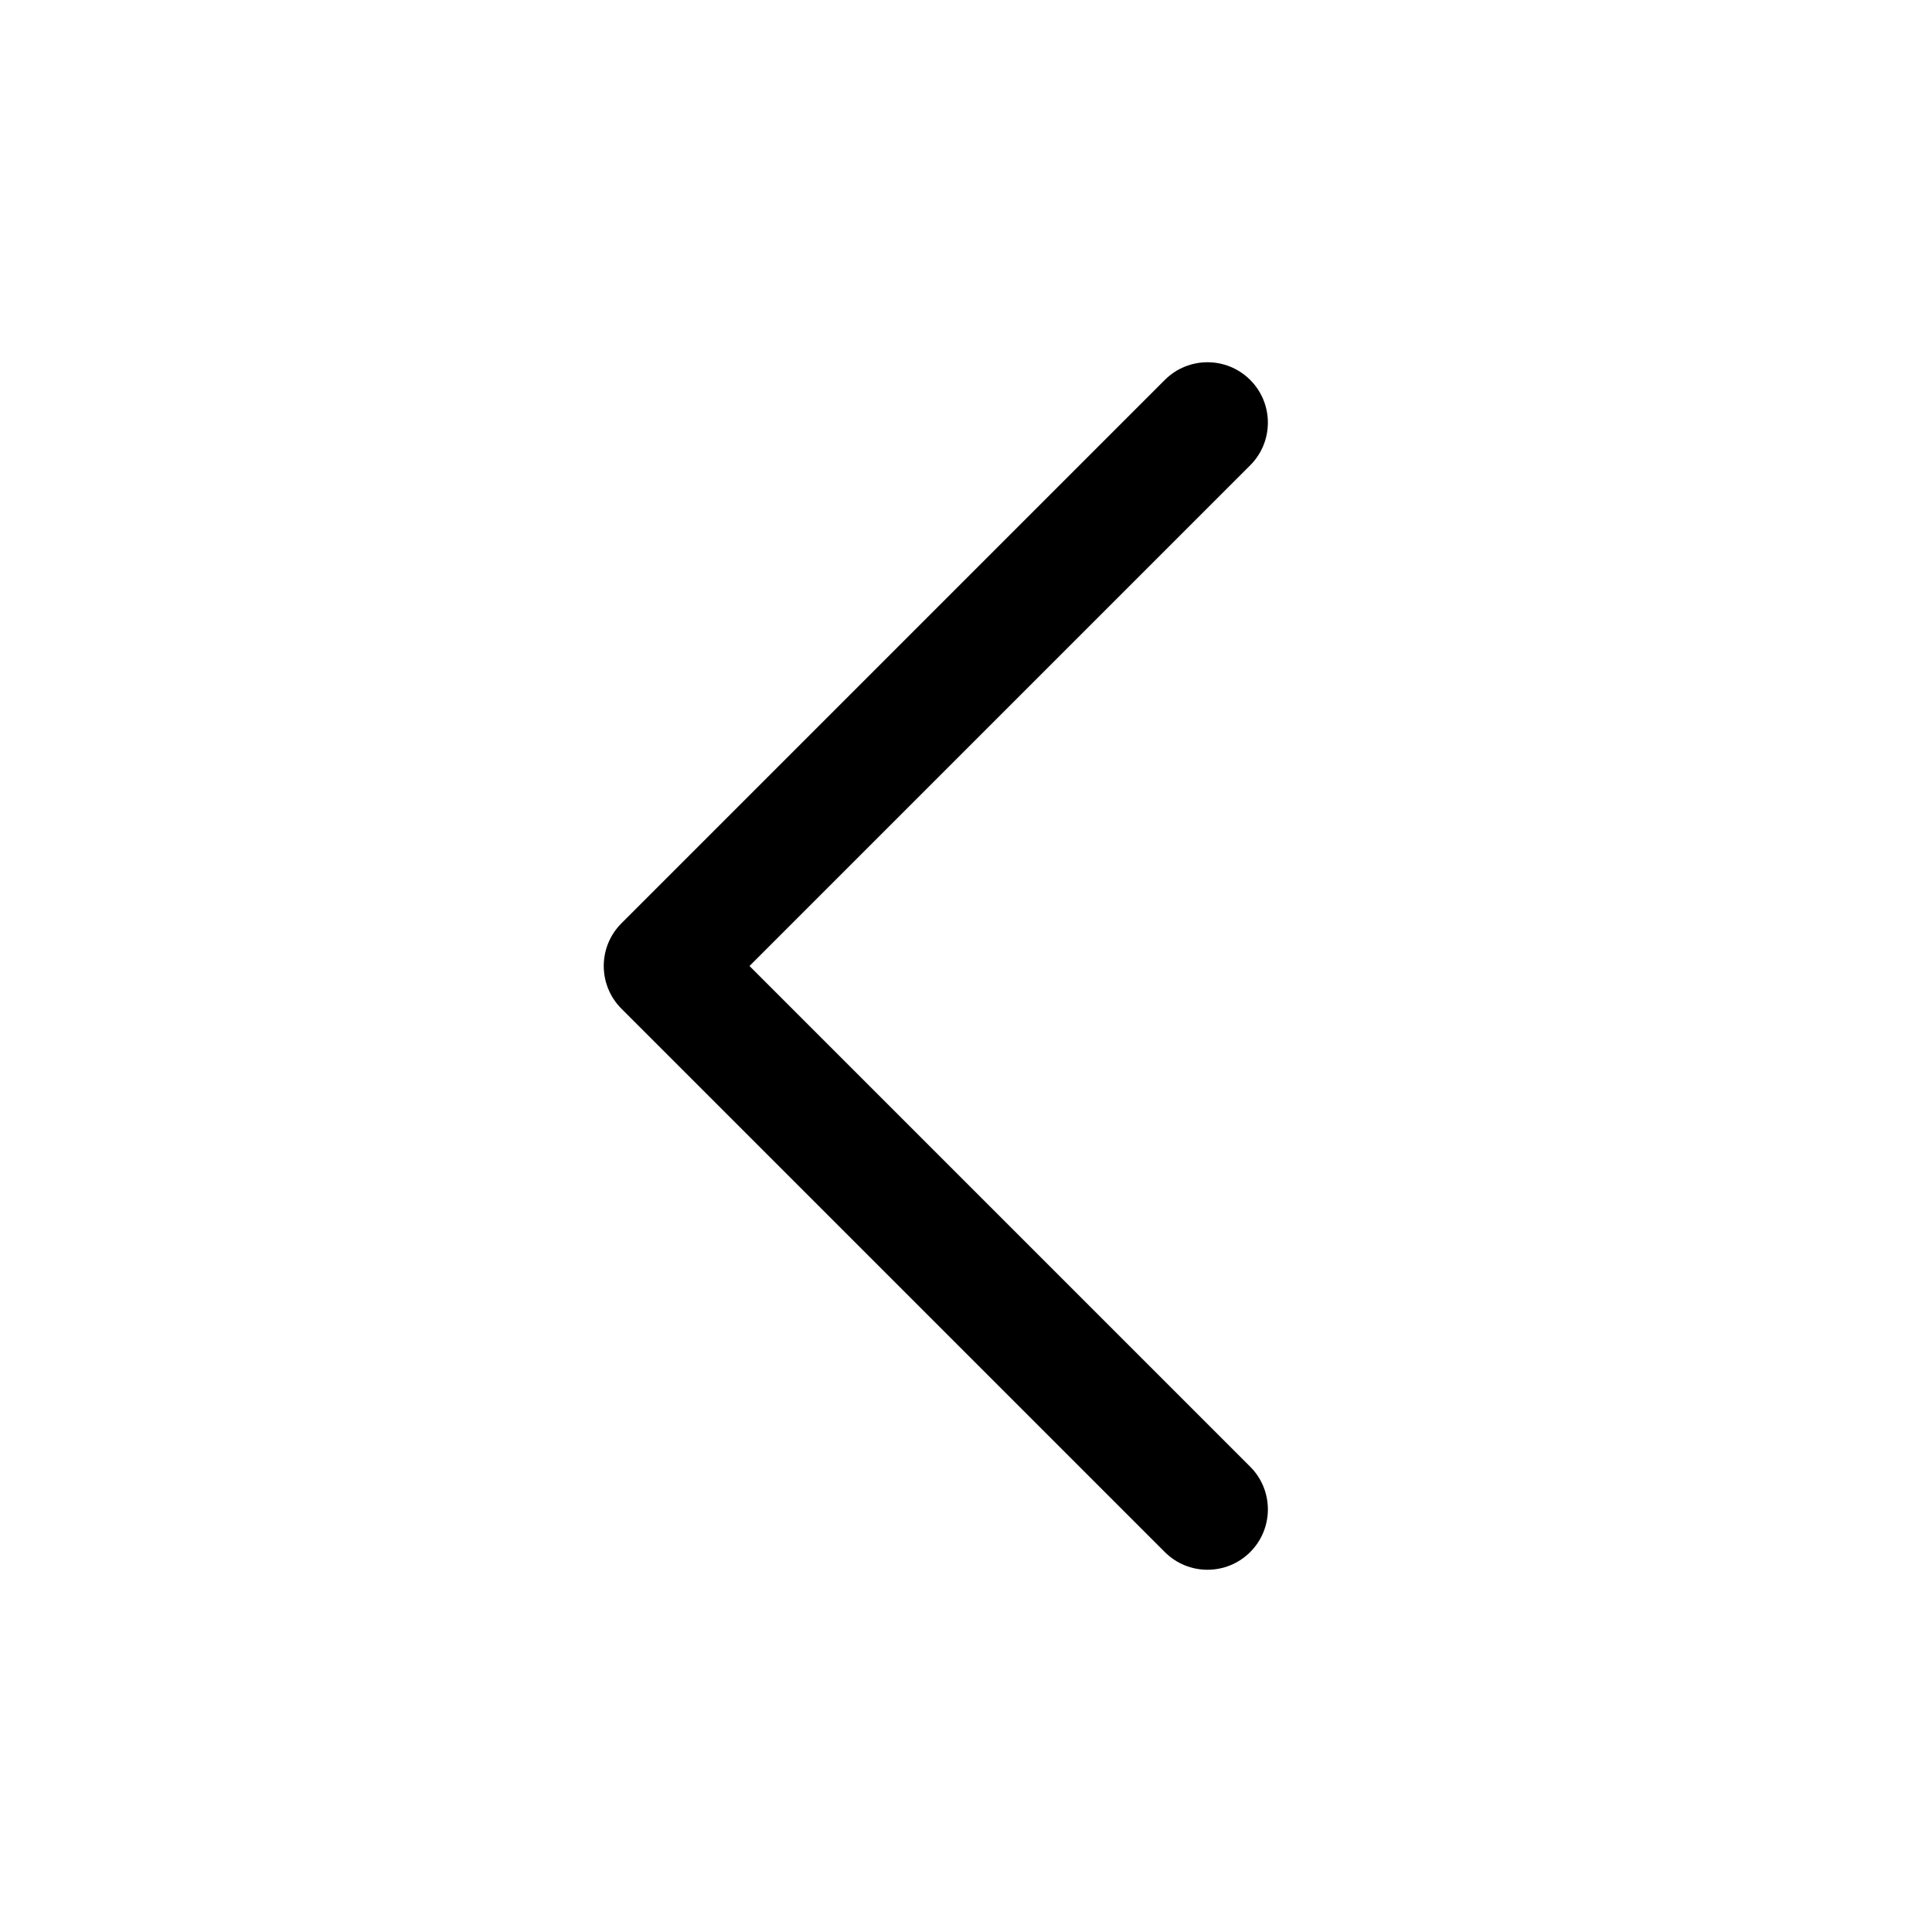
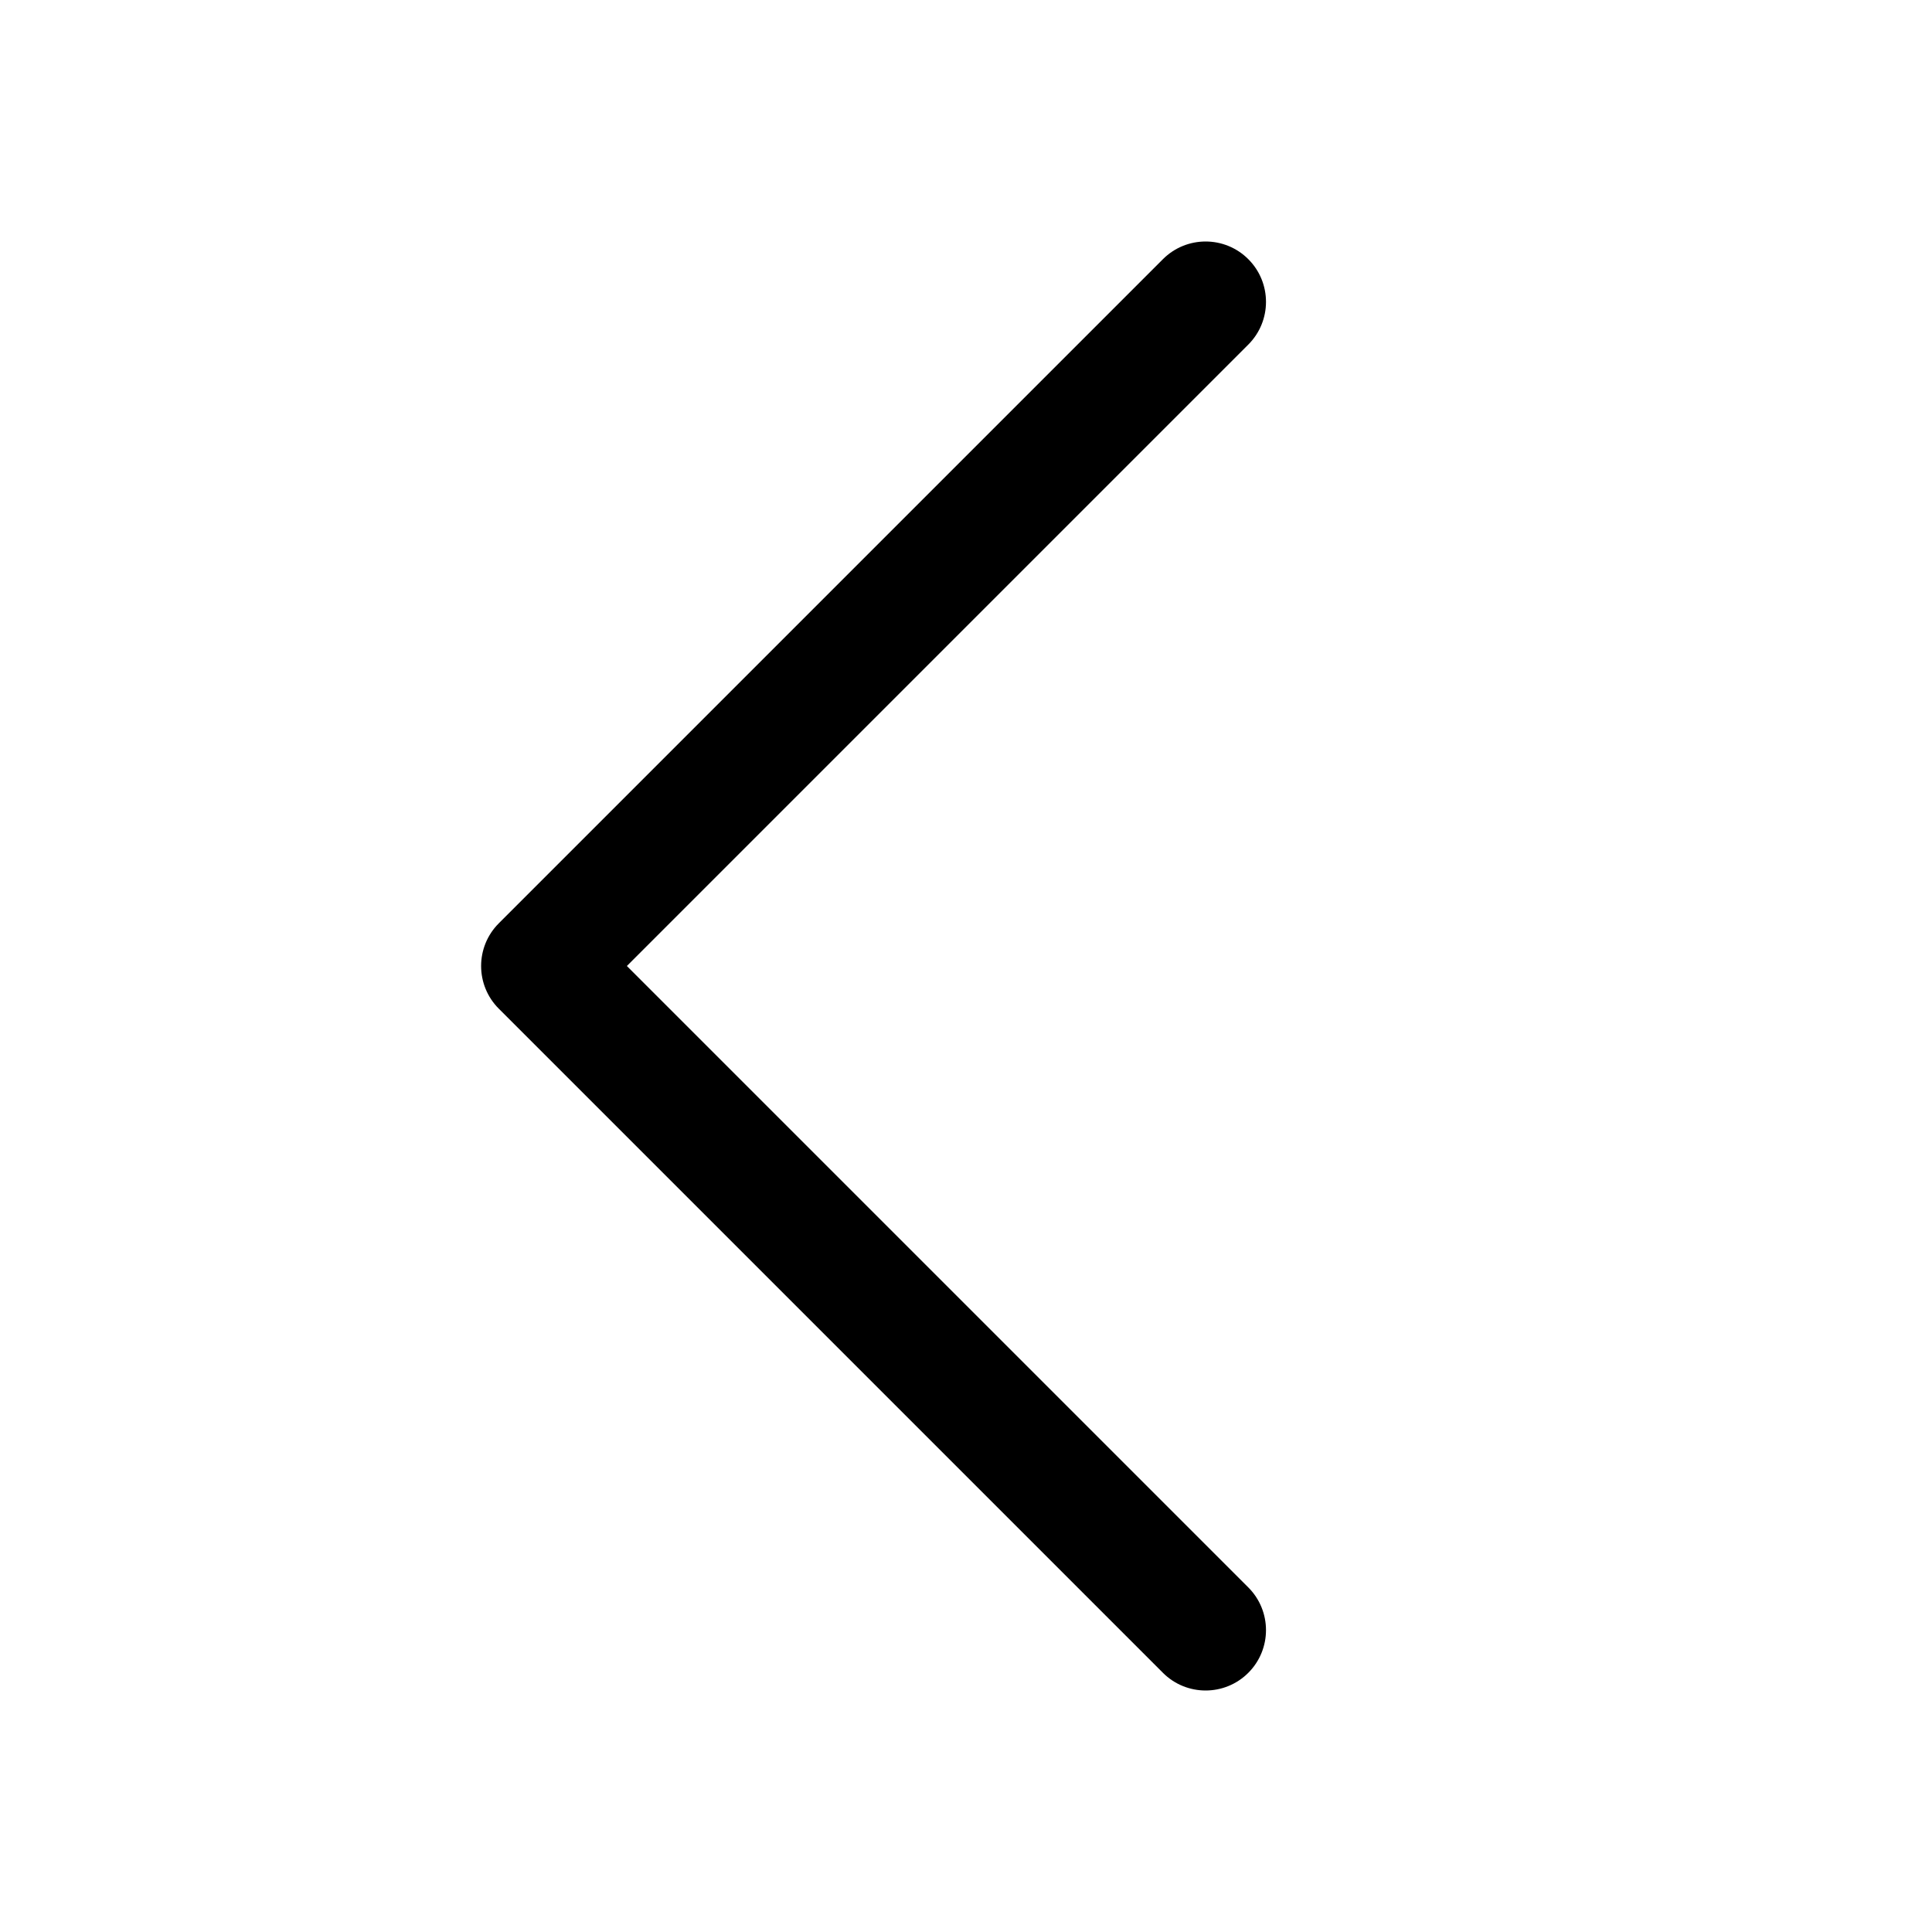
<svg xmlns="http://www.w3.org/2000/svg" viewBox="0 0 1024 1024">
-   <path fill="currentColor" d="M329.373 534.627a32 32 0 0 1 0-45.255l288 -288a32 32 0 0 1 45.255 45.255l-265.373 265.373 265.373 265.373a32 32 0 0 1-45.255 45.255z" />
+   <path fill="currentColor" d="M264.373 534.627a32 32 0 0 1 0-45.255l352 -352a32 32 0 0 1 45.255 45.255l-329.373 329.373 329.373 329.373a32 32 0 0 1-45.255 45.255z" />
</svg>
